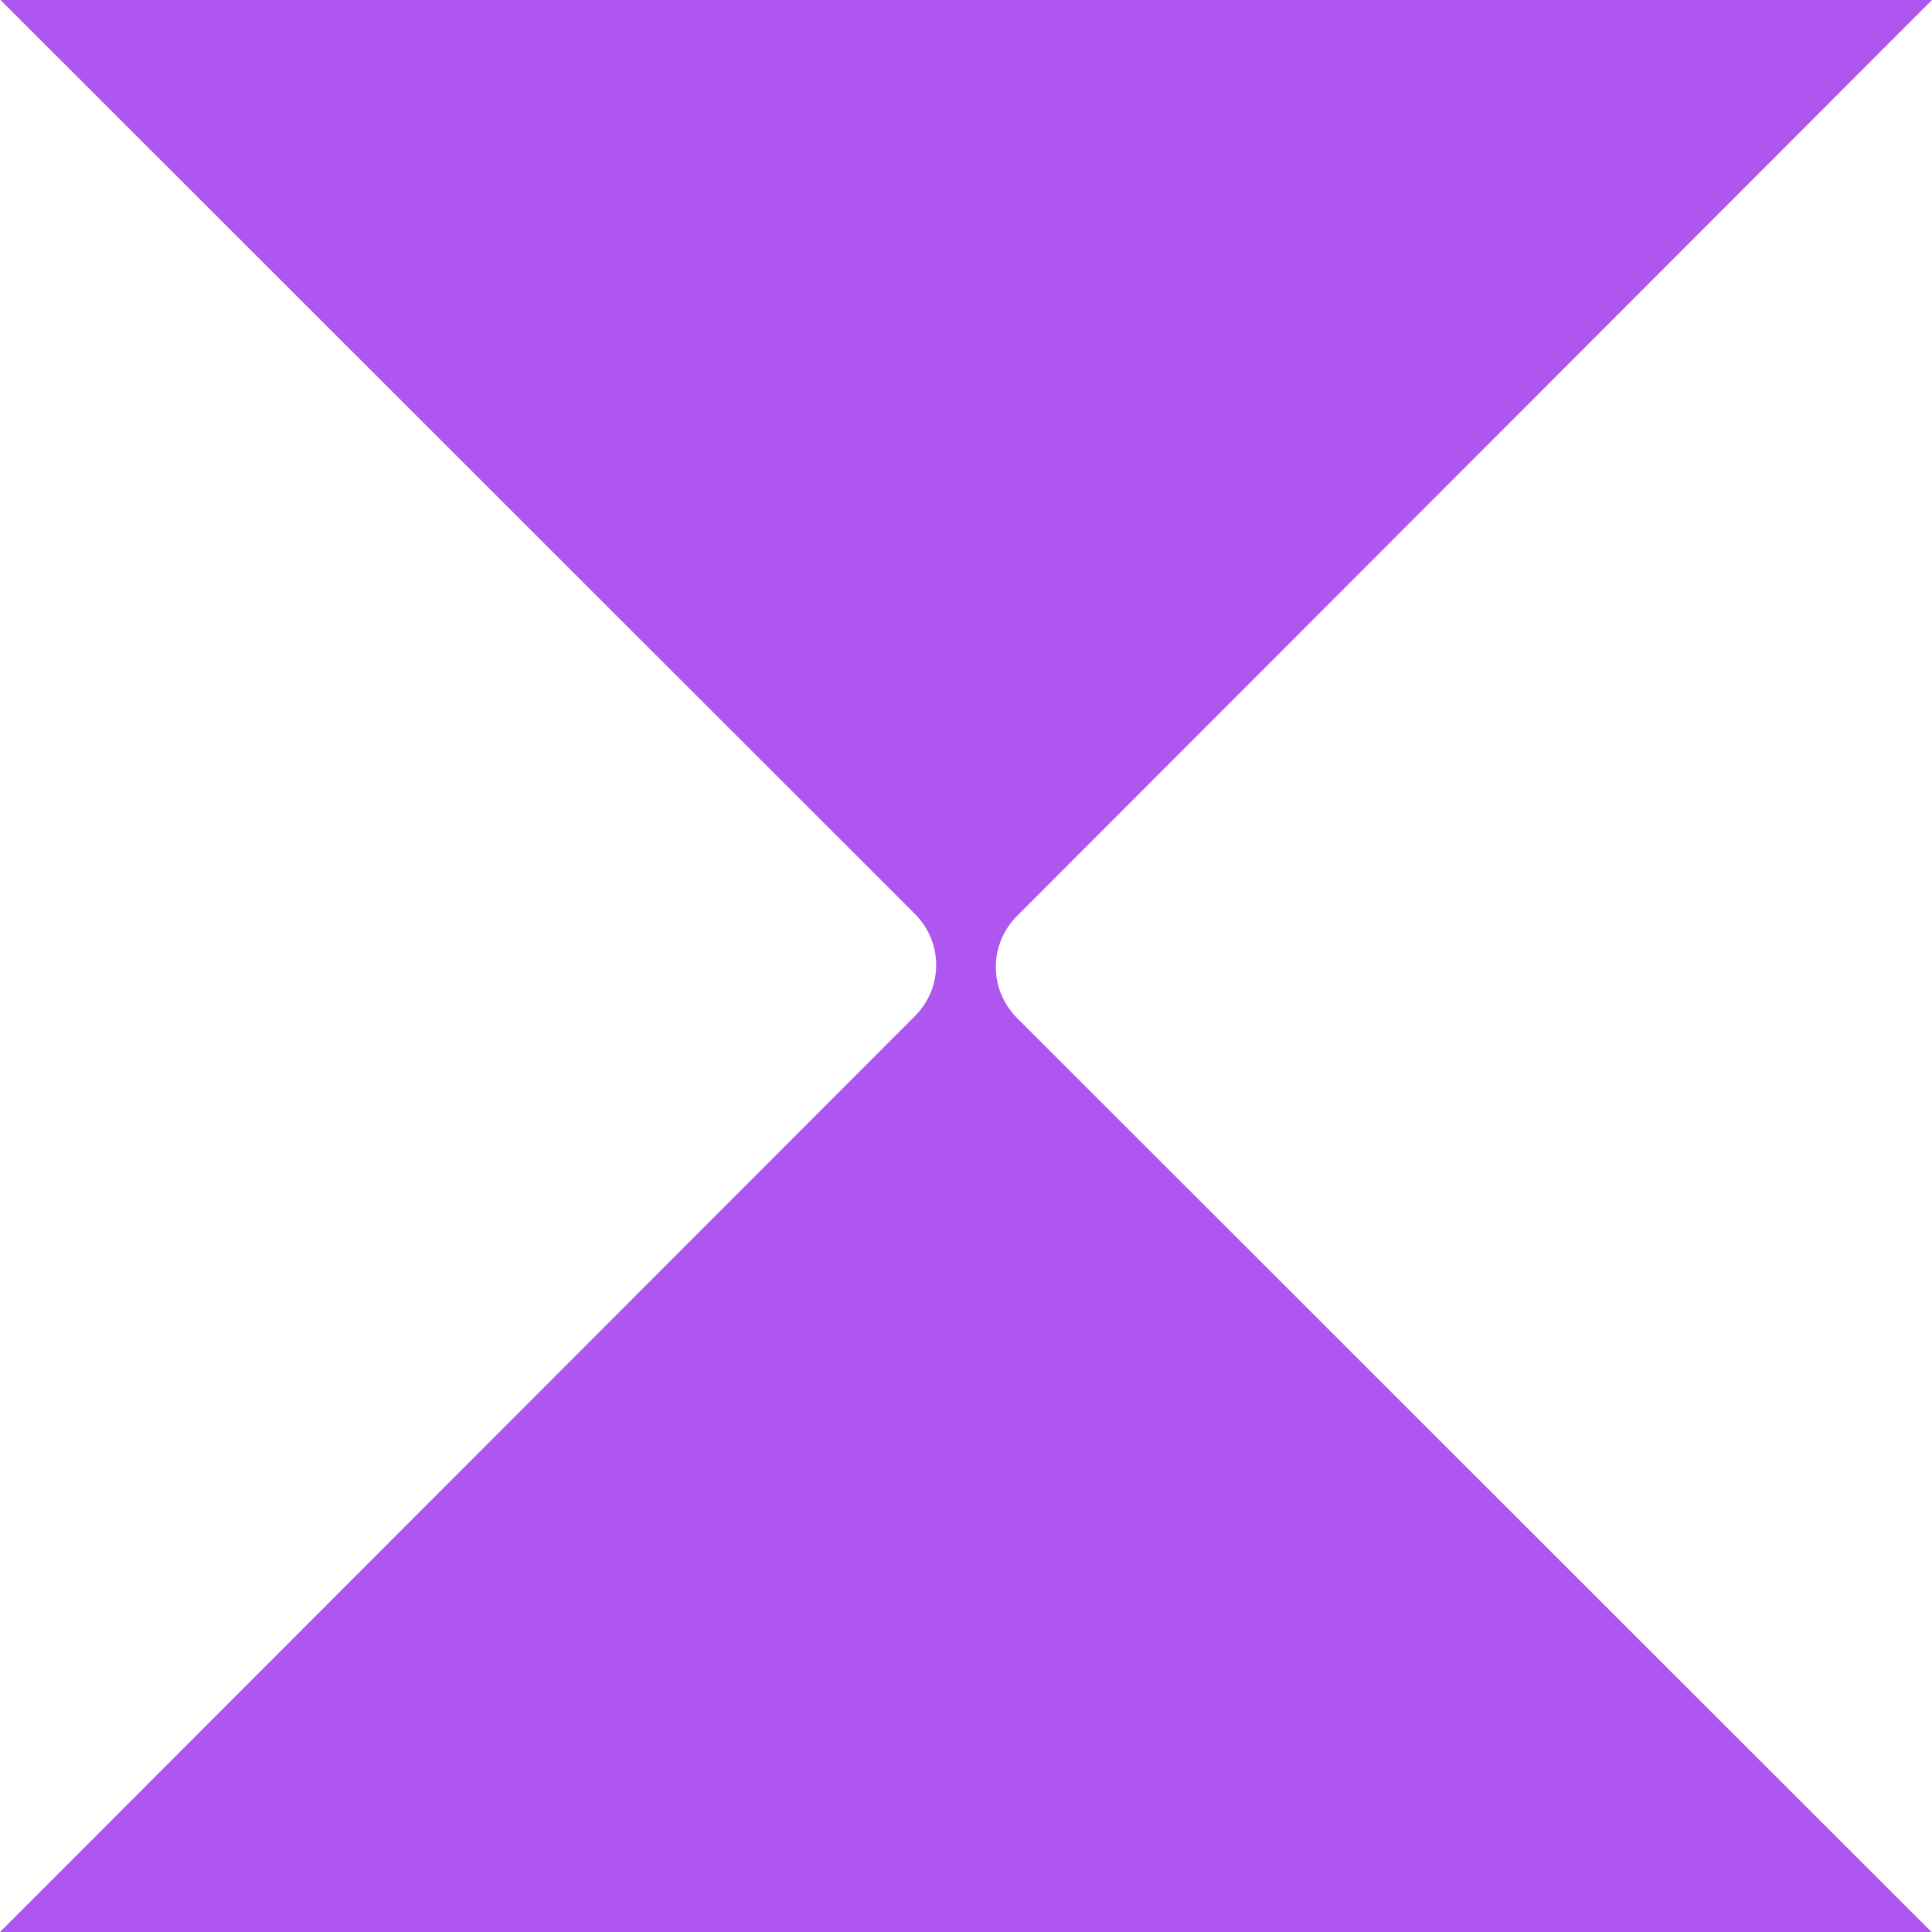
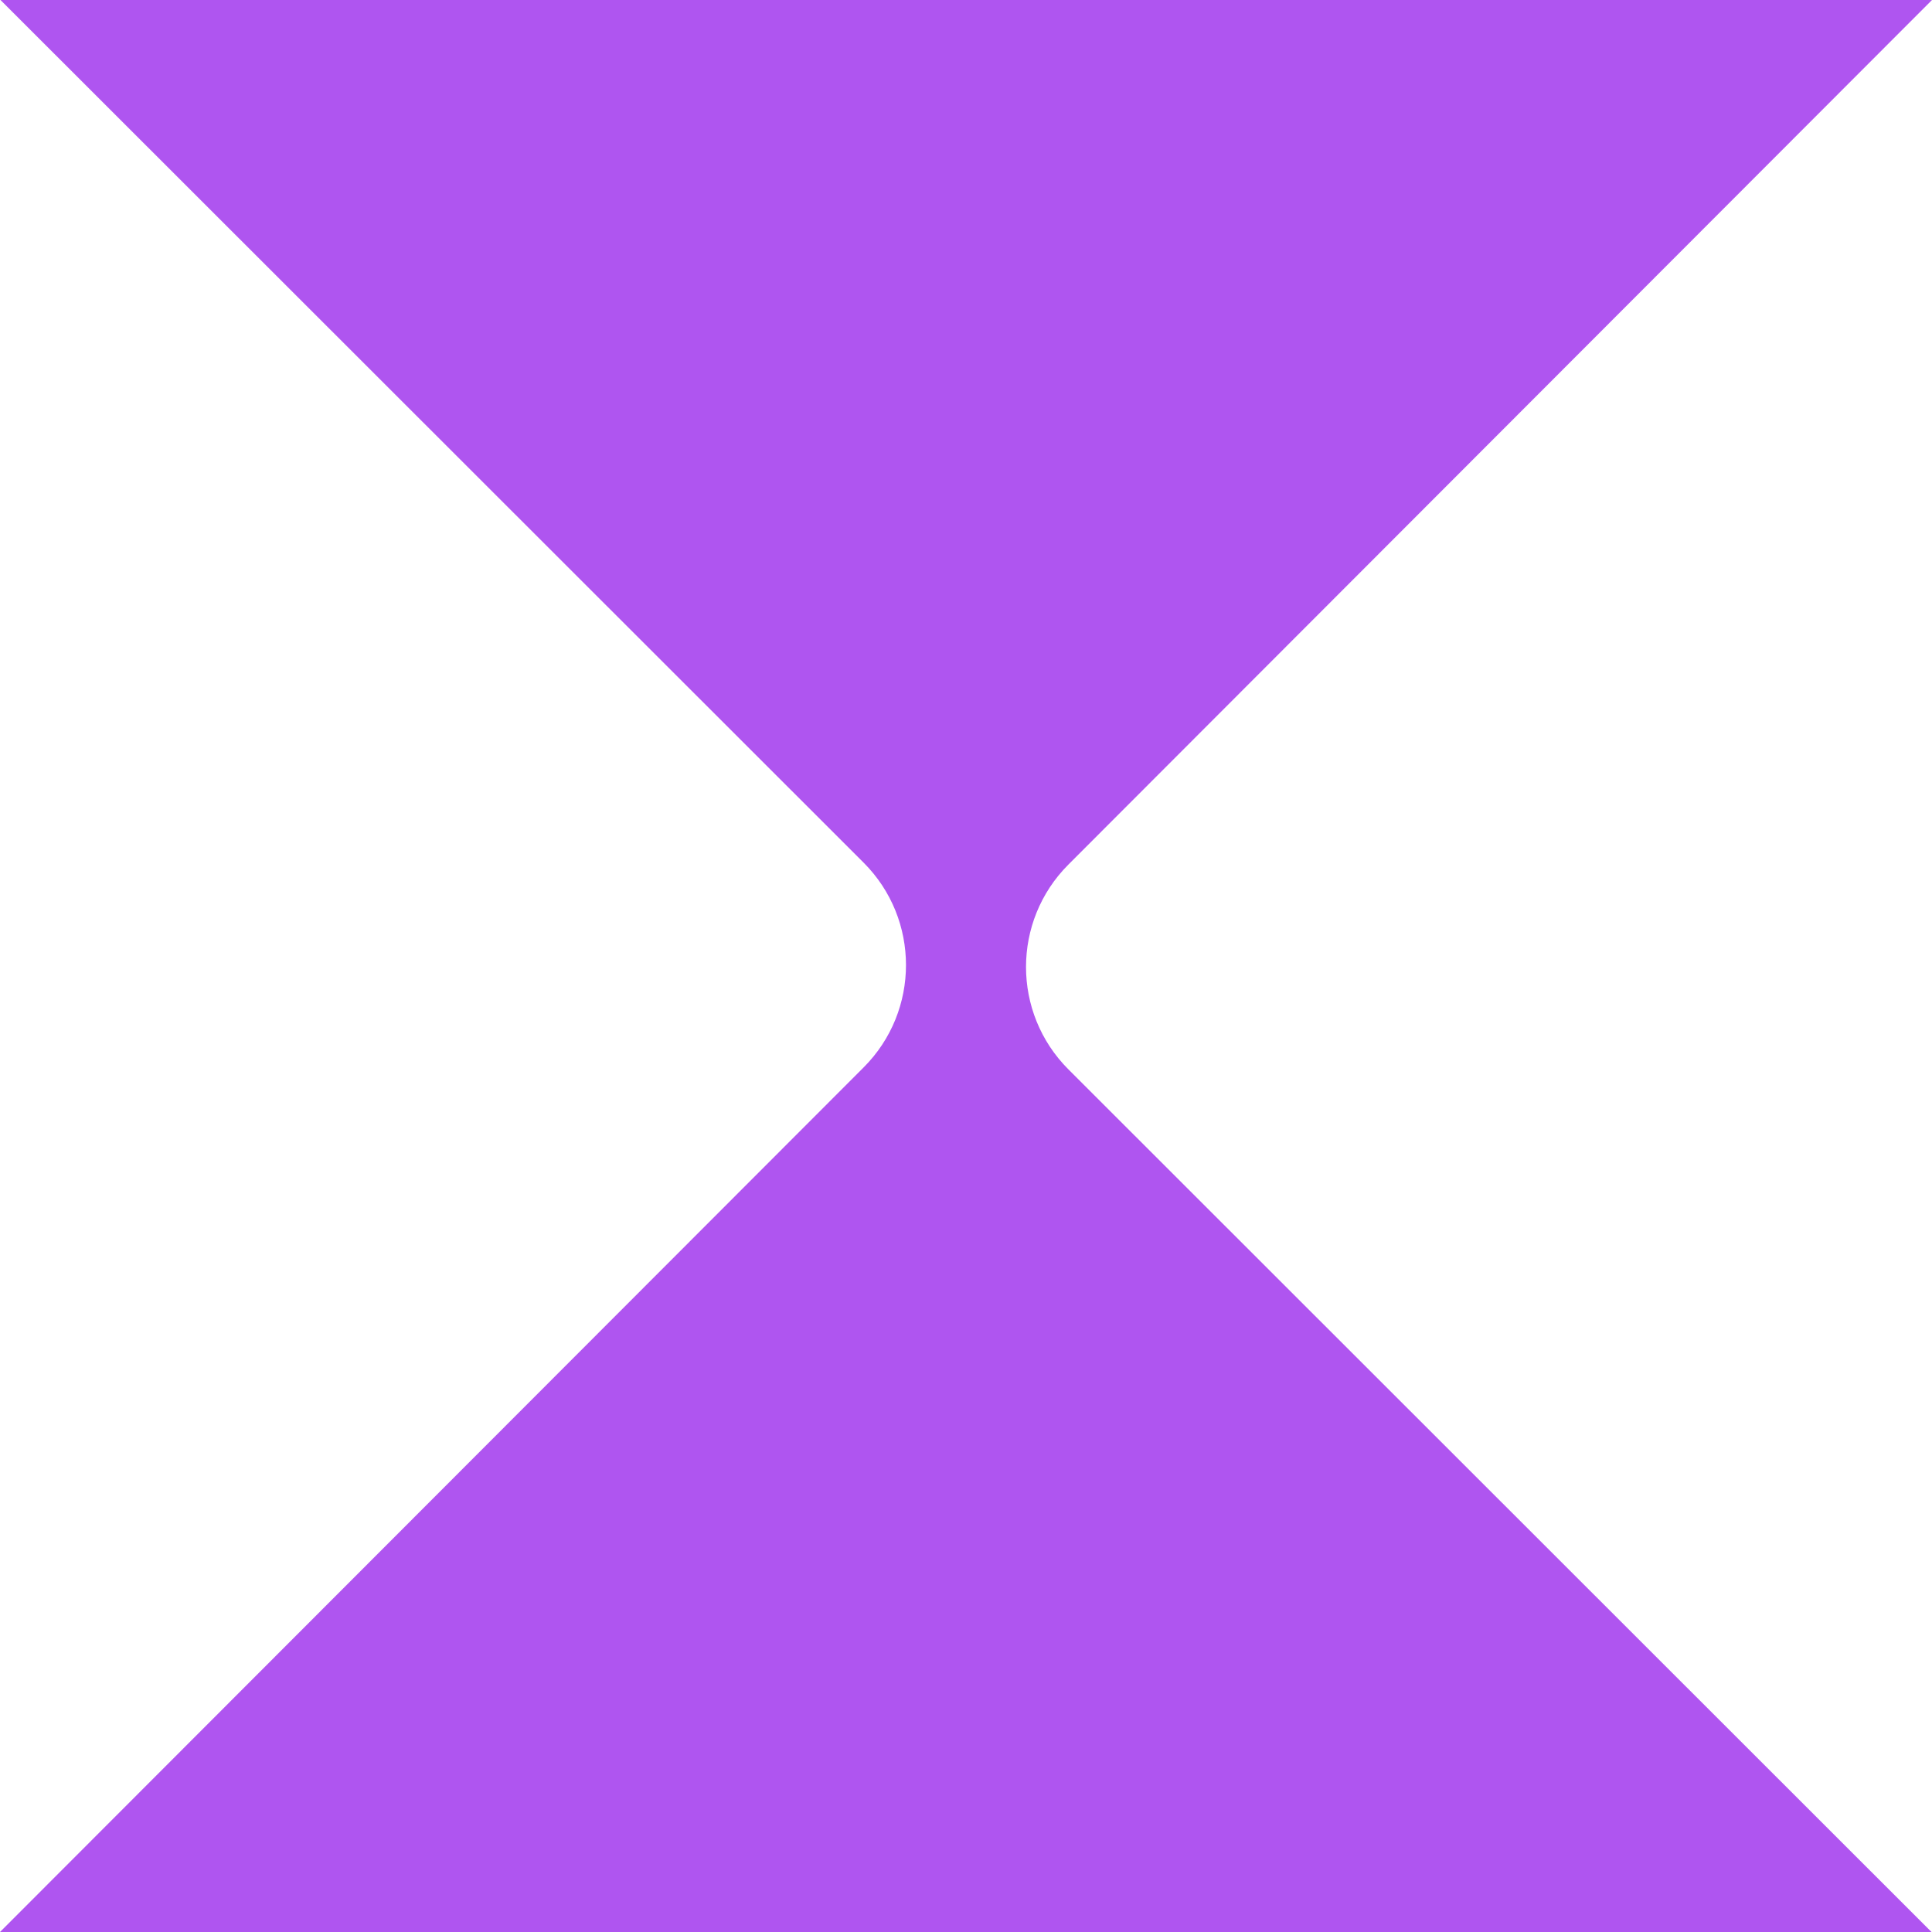
<svg xmlns="http://www.w3.org/2000/svg" version="1.1" id="Layer_1" x="0px" y="0px" viewBox="0 0 400 400" style="enable-background:new 0 0 400 400;" xml:space="preserve">
  <style type="text/css">
	.st0{fill:none;}
	.st1{fill:#AF55F0;}
</style>
  <g>
    <line class="st0" x1="801" y1="275" x2="801" y2="125" />
  </g>
  <g>
-     <path class="st1" d="M210.6,210.8c-5.9-5.9-5.9-15.3,0-21.2L400,0H0.1l189.3,189.2c5.9,5.9,5.9,15.3,0,21.2L0,400h399.9   L210.6,210.8z" />
+     <path class="st1" d="M221.2,221.4c-11.7-11.7-11.7-30.7,0-42.4L400,0H0.1l178.7,178.6c11.7,11.7,11.7,30.7,0,42.4L0,400h399.9   L221.2,221.4z" />
  </g>
</svg>
